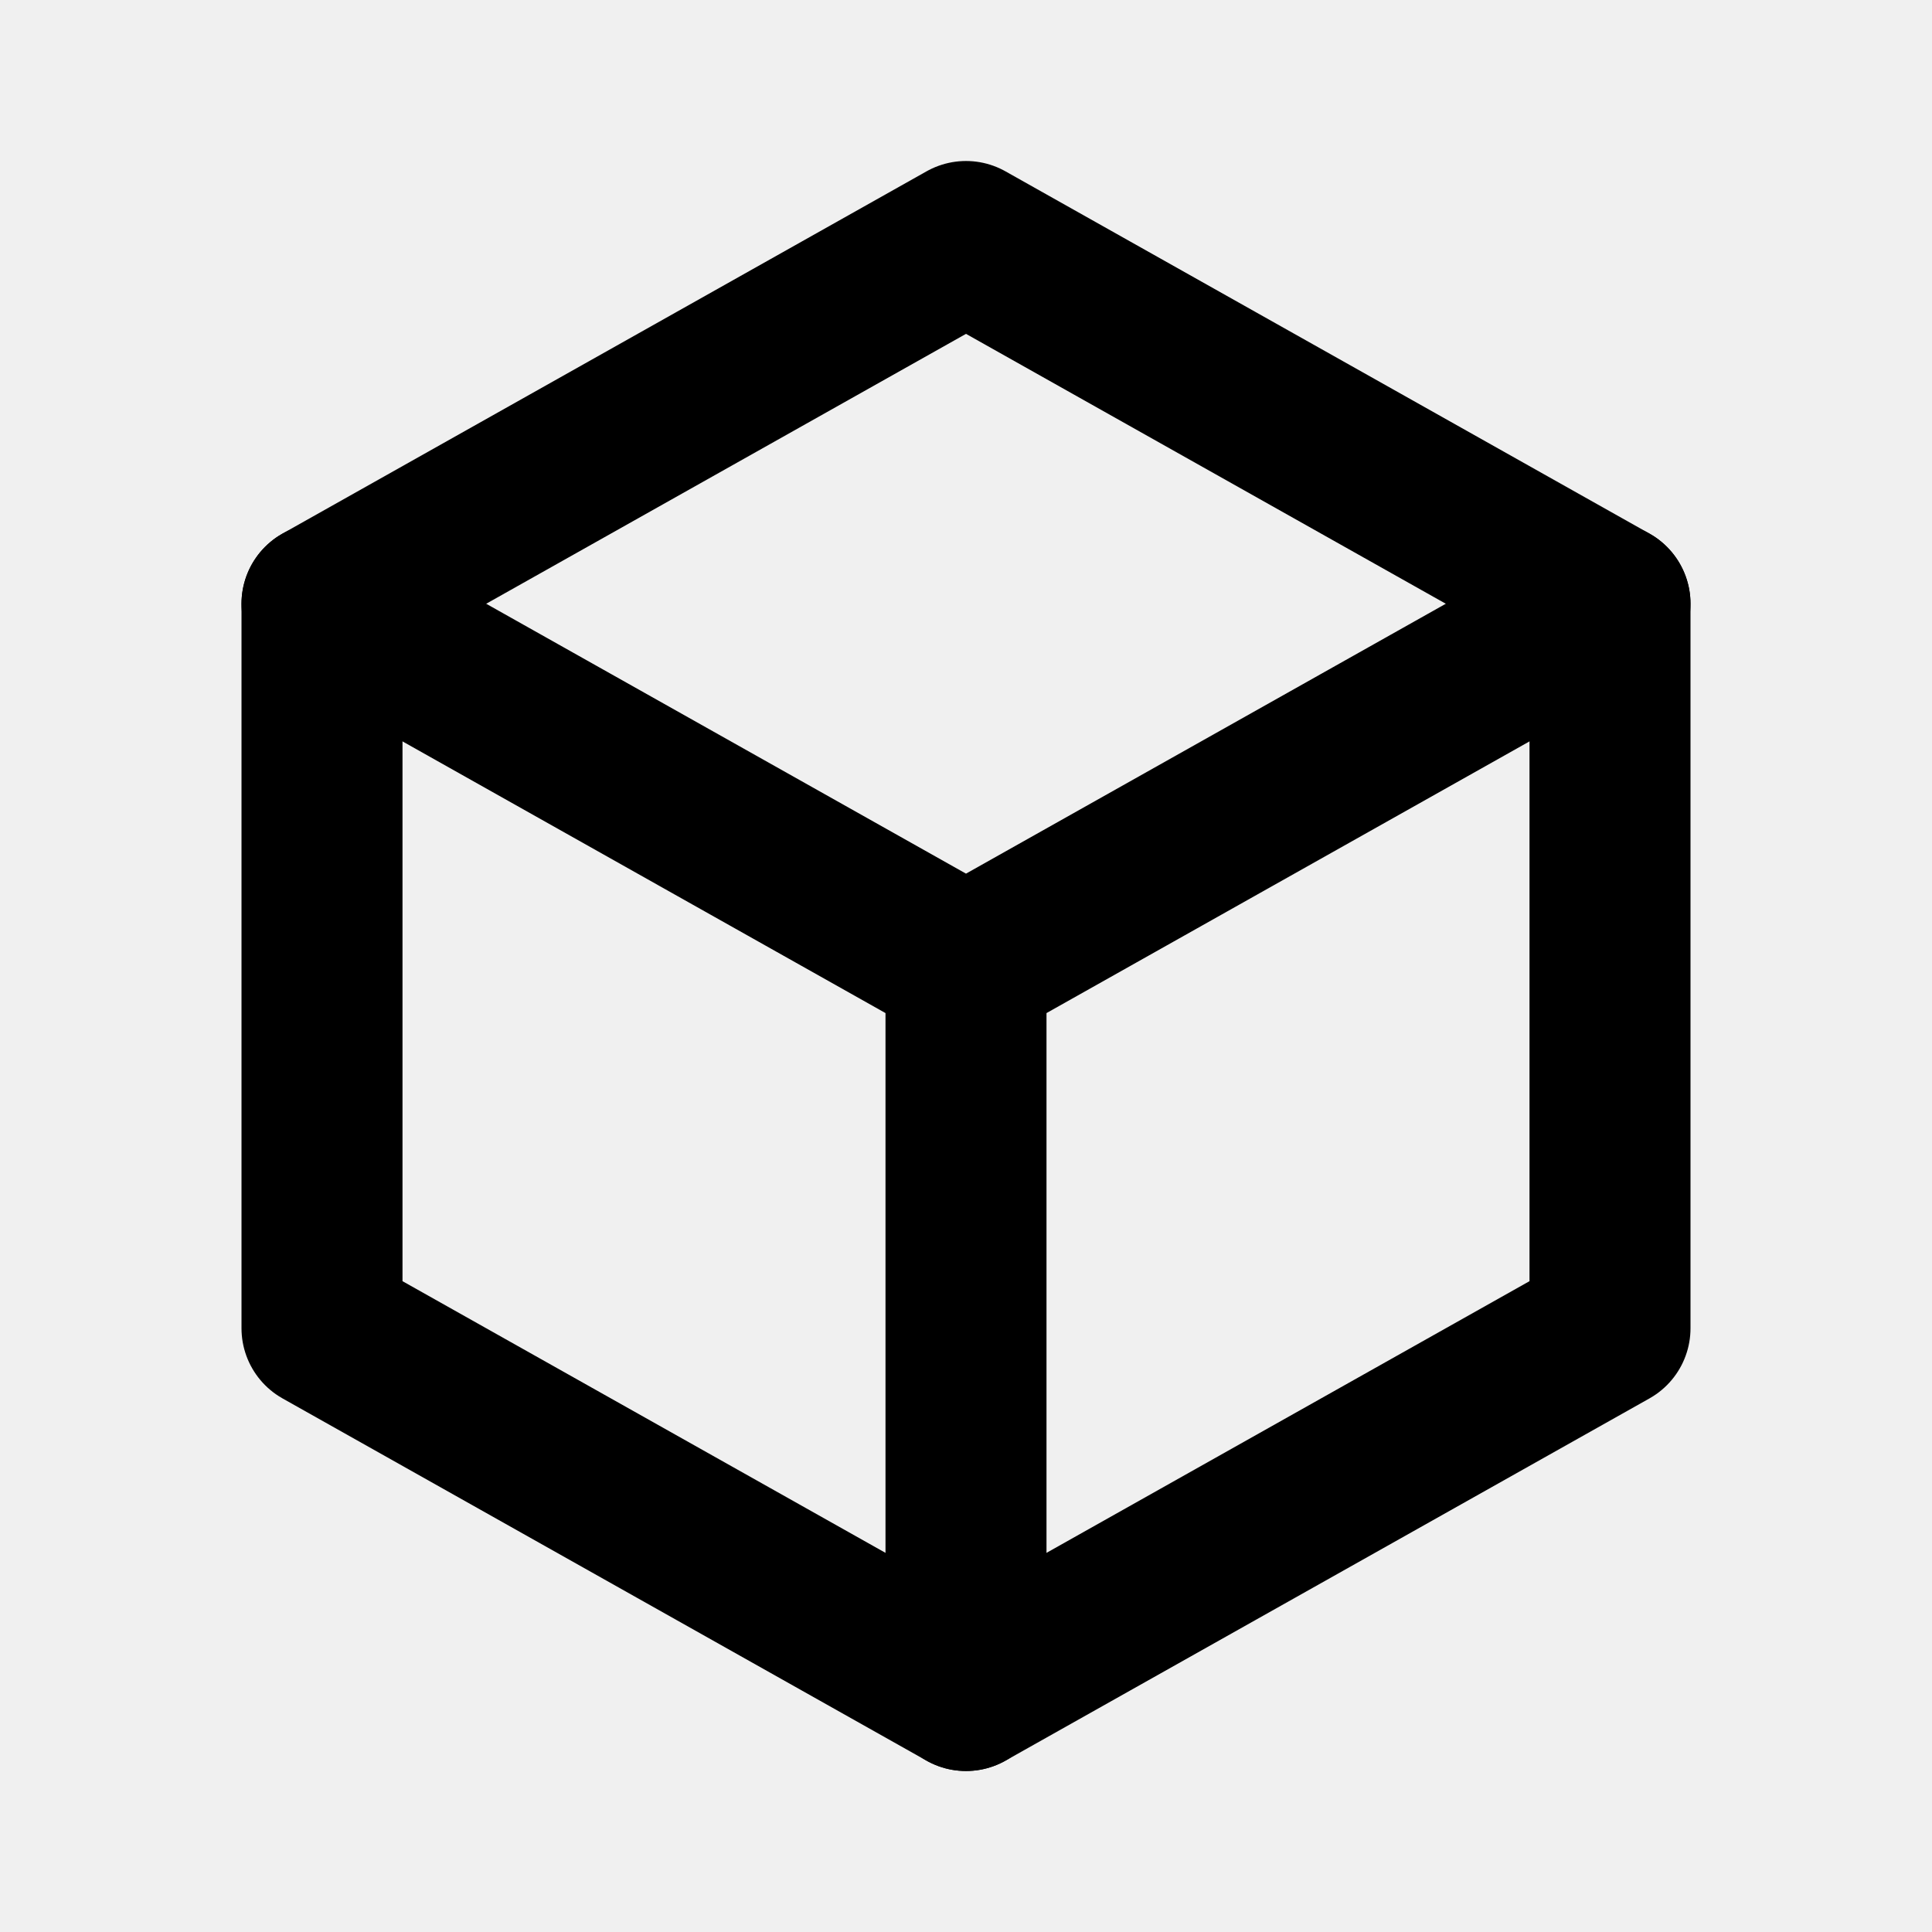
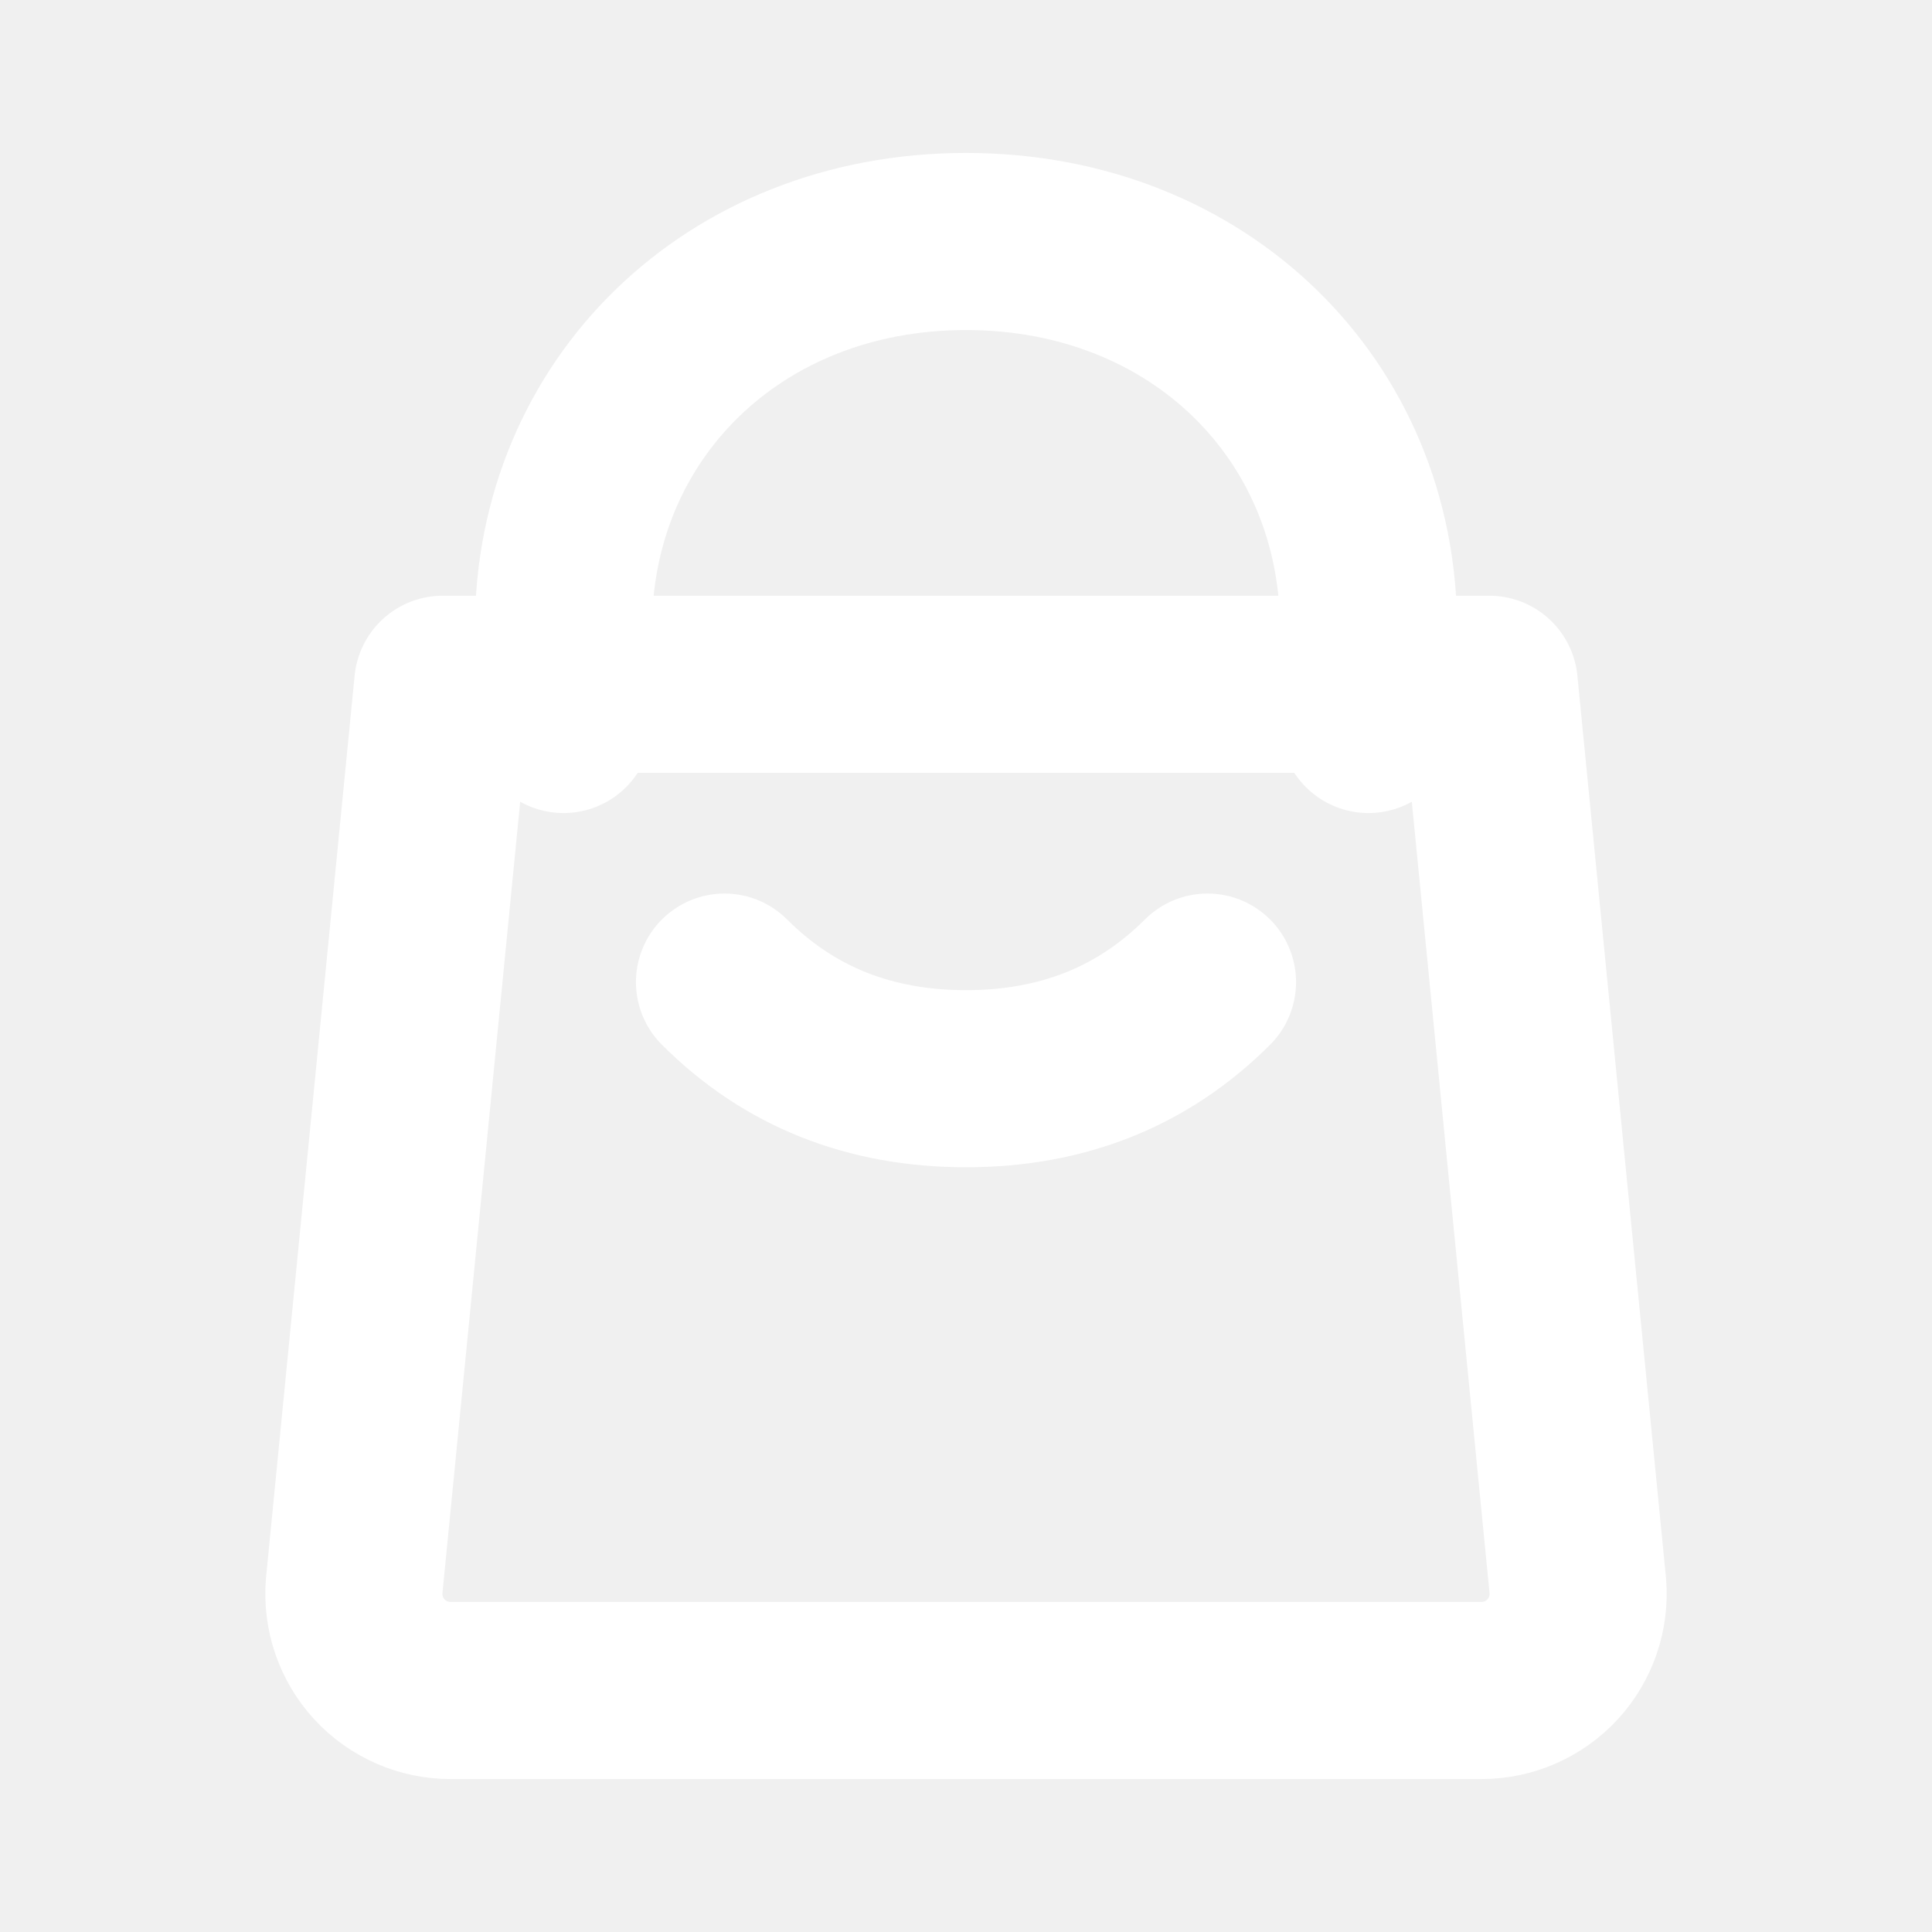
- <svg xmlns="http://www.w3.org/2000/svg" width="24" height="24" viewBox="0 0 24 24" fill="none" stroke="currentColor" stroke-width="2" stroke-linecap="round" stroke-linejoin="round">
-   <path d="M4 7.5 12 3l8 4.5v9L12 21l-8-4.5v-9Z" />
-   <path d="m4 7.5 8 4.5 8-4.5M12 12v9" />
+ <svg xmlns="http://www.w3.org/2000/svg" width="24" height="24" viewBox="0 0 24 24" fill="none" stroke="#ffffff" stroke-width="2.2" stroke-linecap="round" stroke-linejoin="round">
+   <path d="M7 9V7.8C7 5.1 9.1 3 12 3s5 2.1 5 4.8V9" />
+   <path d="M5.5 8.5h13l1.1 11.2A1.2 1.2 0 0 1 18.4 21H5.6a1.2 1.2 0 0 1-1.2-1.3L5.5 8.5Z" />
+   <path d="M9 12.2c.8.8 1.8 1.2 3 1.2s2.2-.4 3-1.2" />
</svg>
